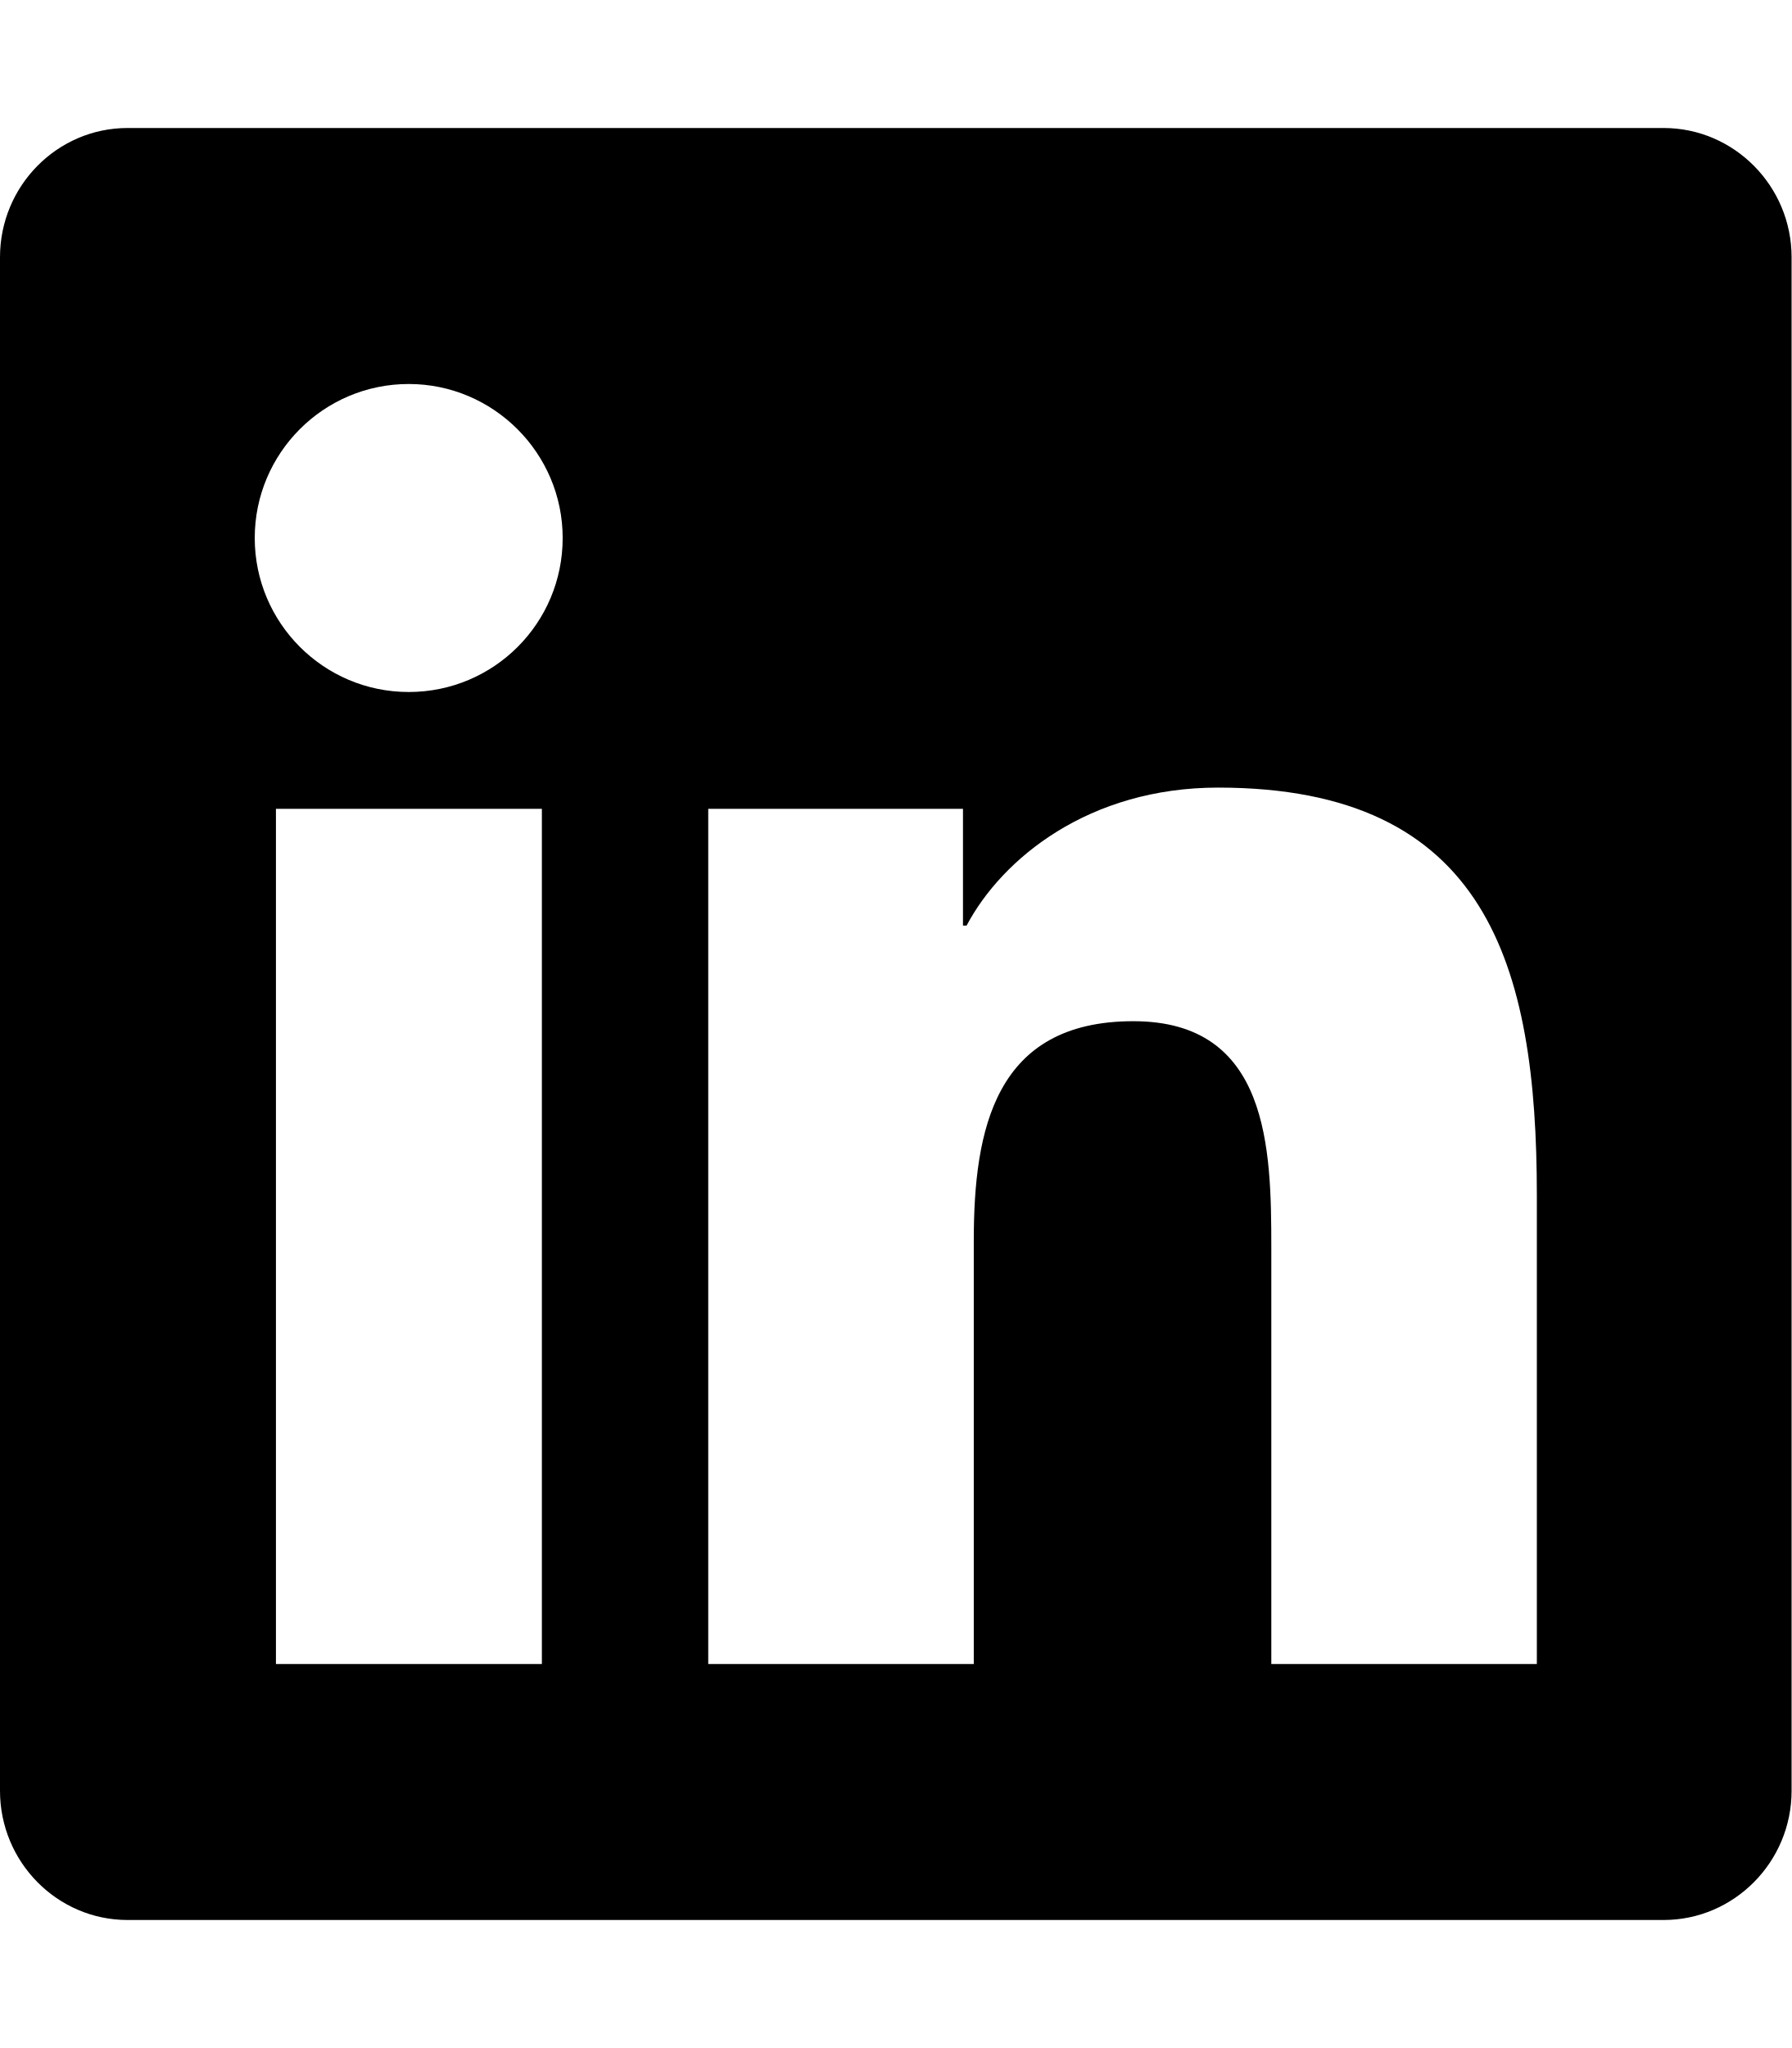
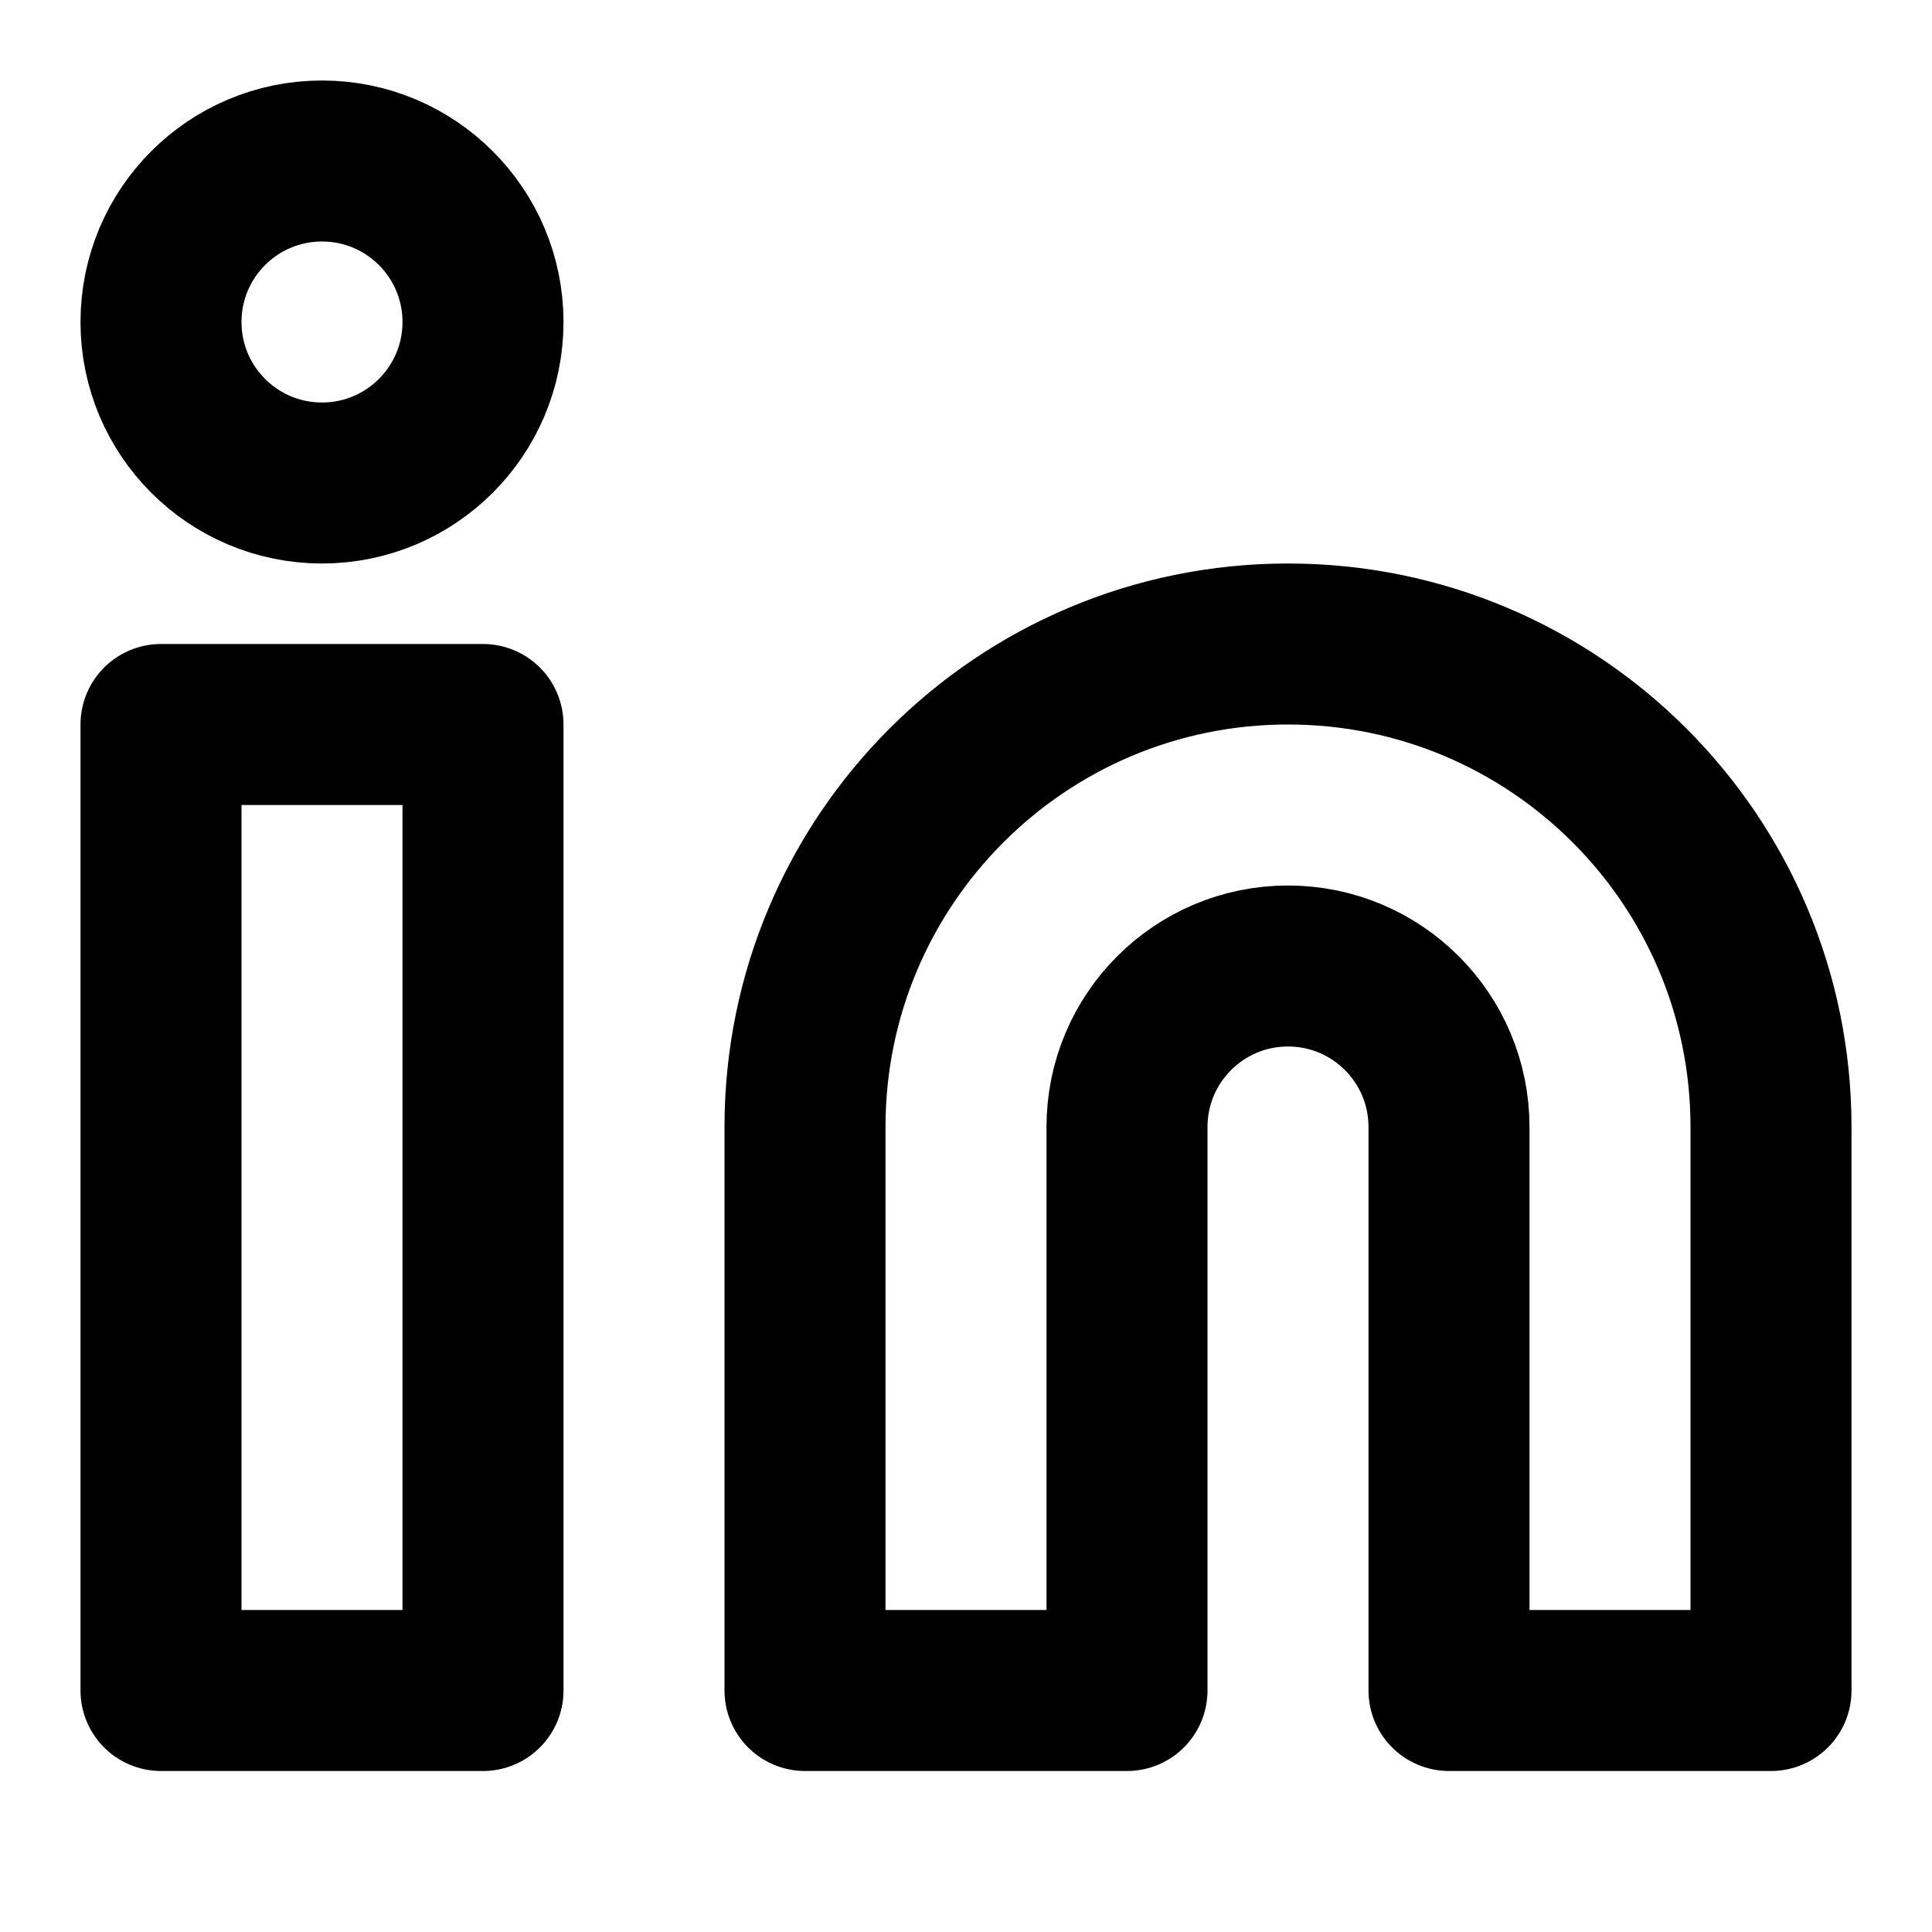
- <svg xmlns="http://www.w3.org/2000/svg" viewBox="0 0 448 512">
-   <path d="M416 32H31.9C14.3 32 0 46.5 0 64.3v383.4C0 465.5 14.3 480 31.9 480H416c17.6 0 32-14.5 32-32.3V64.3c0-17.8-14.4-32.3-32-32.3zM135.4 416H69V202.2h66.5V416zm-33.2-243c-21.3 0-38.5-17.3-38.5-38.5S80.9 96 102.2 96c21.2 0 38.5 17.3 38.5 38.5 0 21.3-17.2 38.5-38.5 38.5zm282.1 243h-66.4V312c0-24.8-.5-56.7-34.5-56.7-34.6 0-39.9 27-39.9 54.9V416h-66.4V202.2h63.7v29.2h.9c8.9-16.8 30.6-34.5 62.9-34.5 67.2 0 79.7 44.3 79.7 101.9V416z" />
+ <svg xmlns="http://www.w3.org/2000/svg" width="24" height="24" viewBox="0 0 24 24" fill="none" stroke="currentColor" stroke-width="2" stroke-linecap="round" stroke-linejoin="round" class="feather feather-linkedin">
+   <path d="M16 8a6 6 0 0 1 6 6v7h-4v-7a2 2 0 0 0-2-2 2 2 0 0 0-2 2v7h-4v-7a6 6 0 0 1 6-6z" />
+   <rect x="2" y="9" width="4" height="12" />
+   <circle cx="4" cy="4" r="2" />
</svg>
